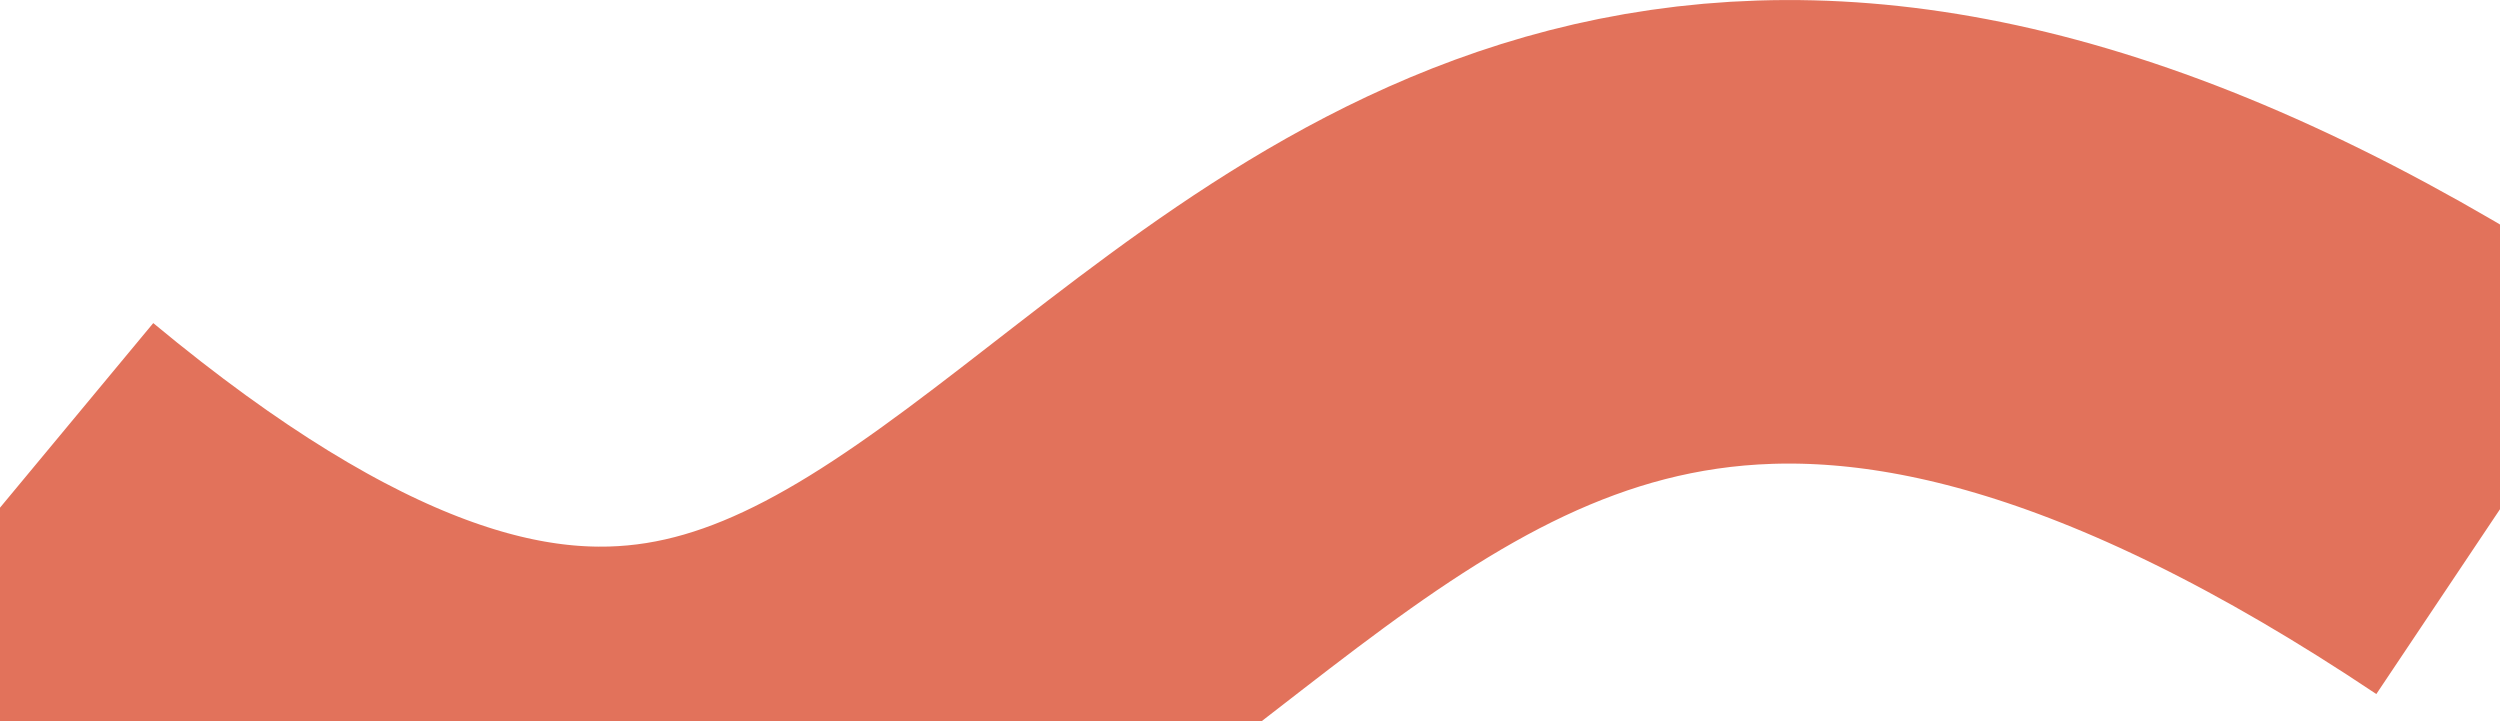
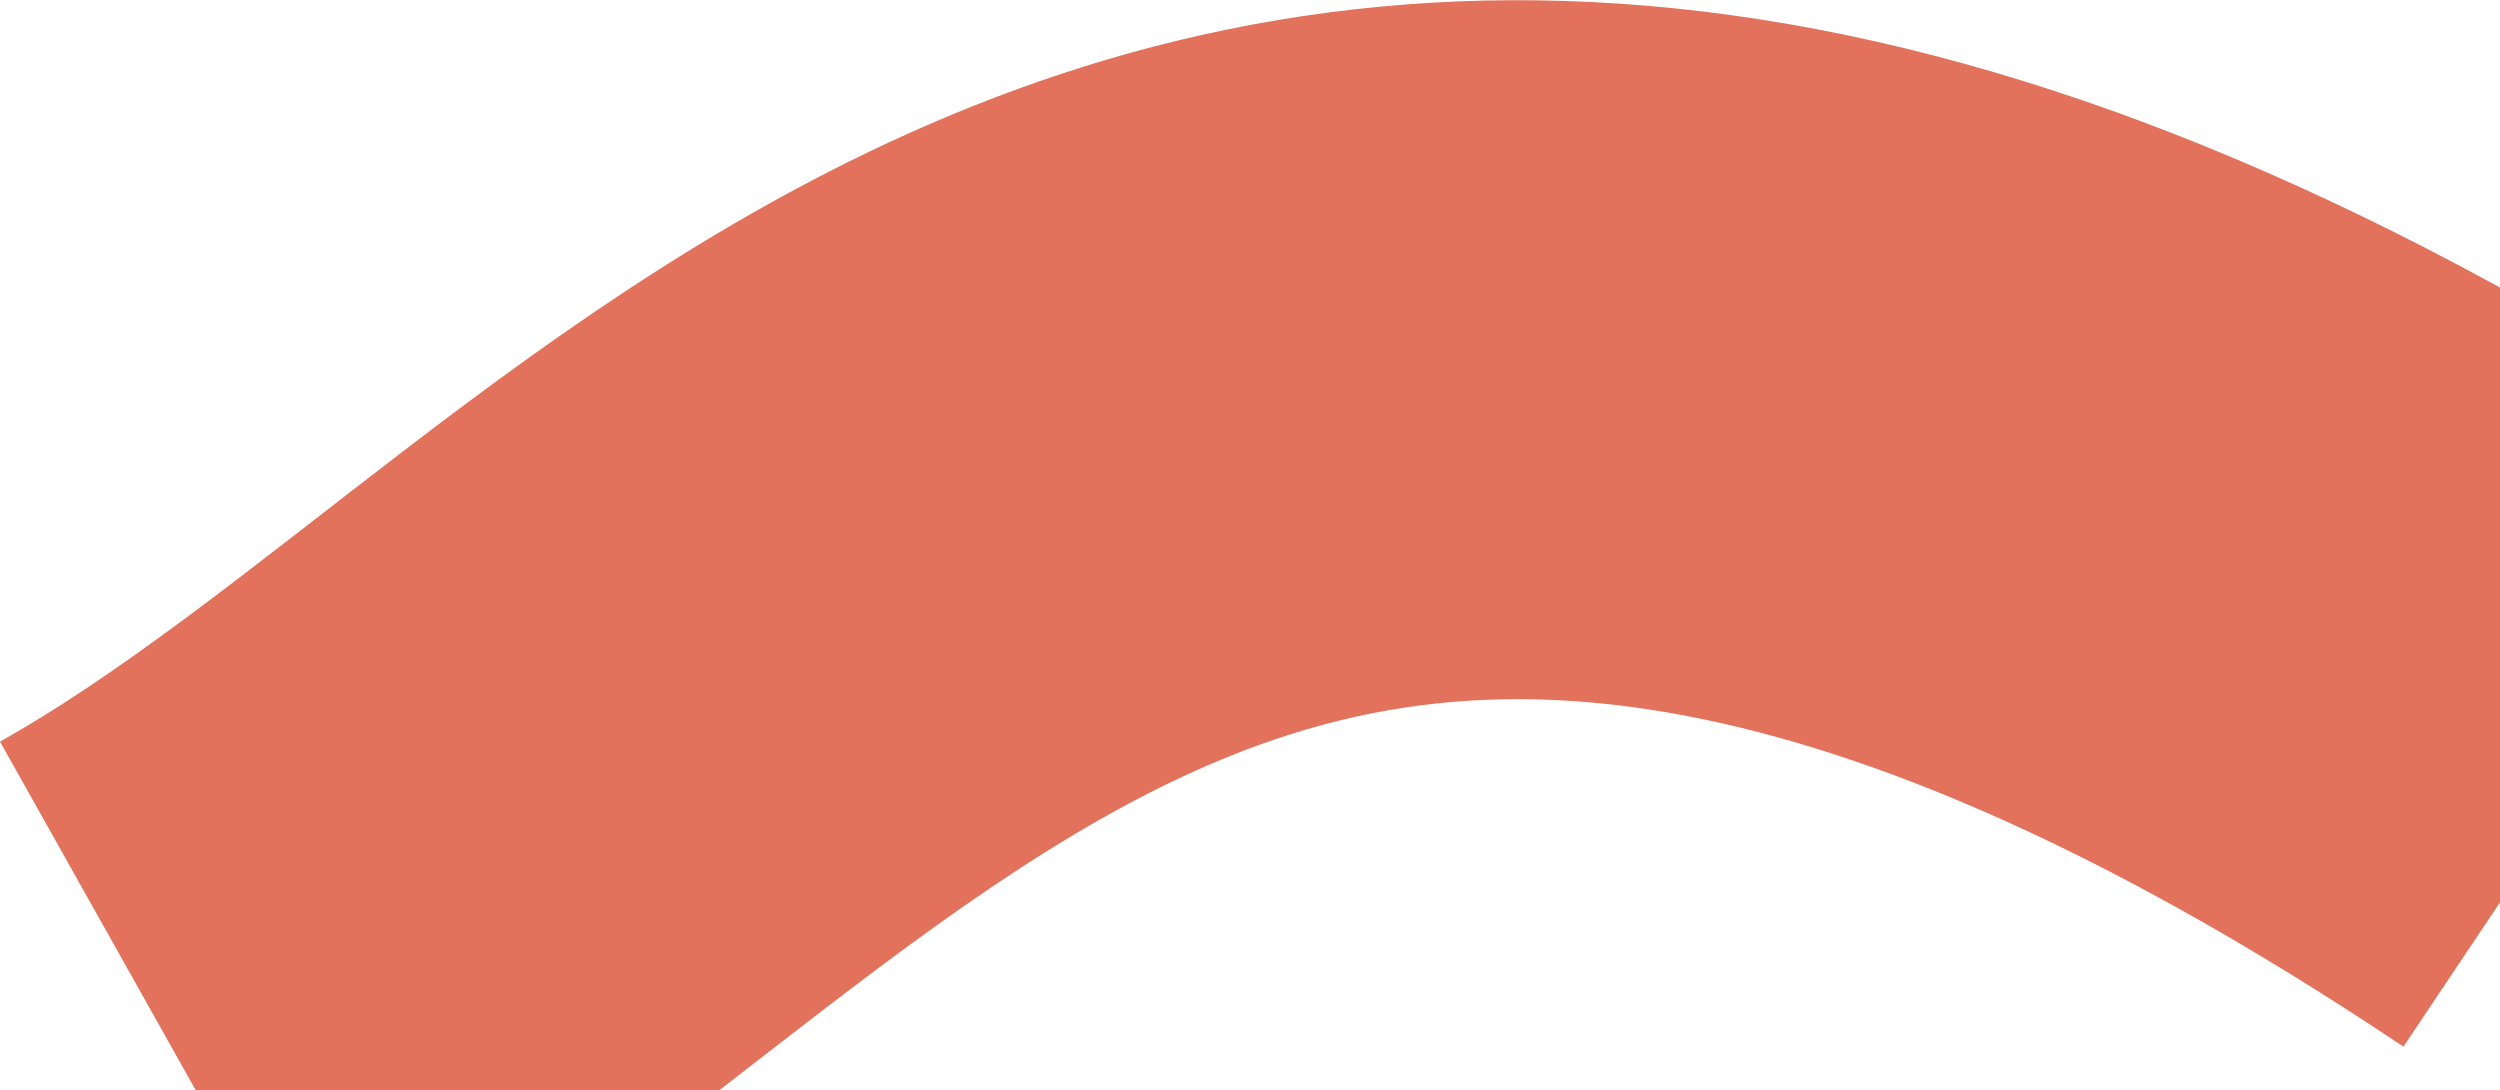
- <svg xmlns="http://www.w3.org/2000/svg" width="1440" height="415" viewBox="0 0 1440 415" fill="none">
-   <path d="M3 288.817C665 838.409 634.346 -252.236 1443 288.817" stroke="#E2725B" stroke-width="267" />
+ <svg xmlns="http://www.w3.org/2000/svg" width="955" height="416" viewBox="0 0 955 416" fill="none">
+   <path d="M65.359 399.708C299.011 268.518 471.748 -59.456 992.359 288.874" stroke="#E2725B" stroke-width="267" />
</svg>
